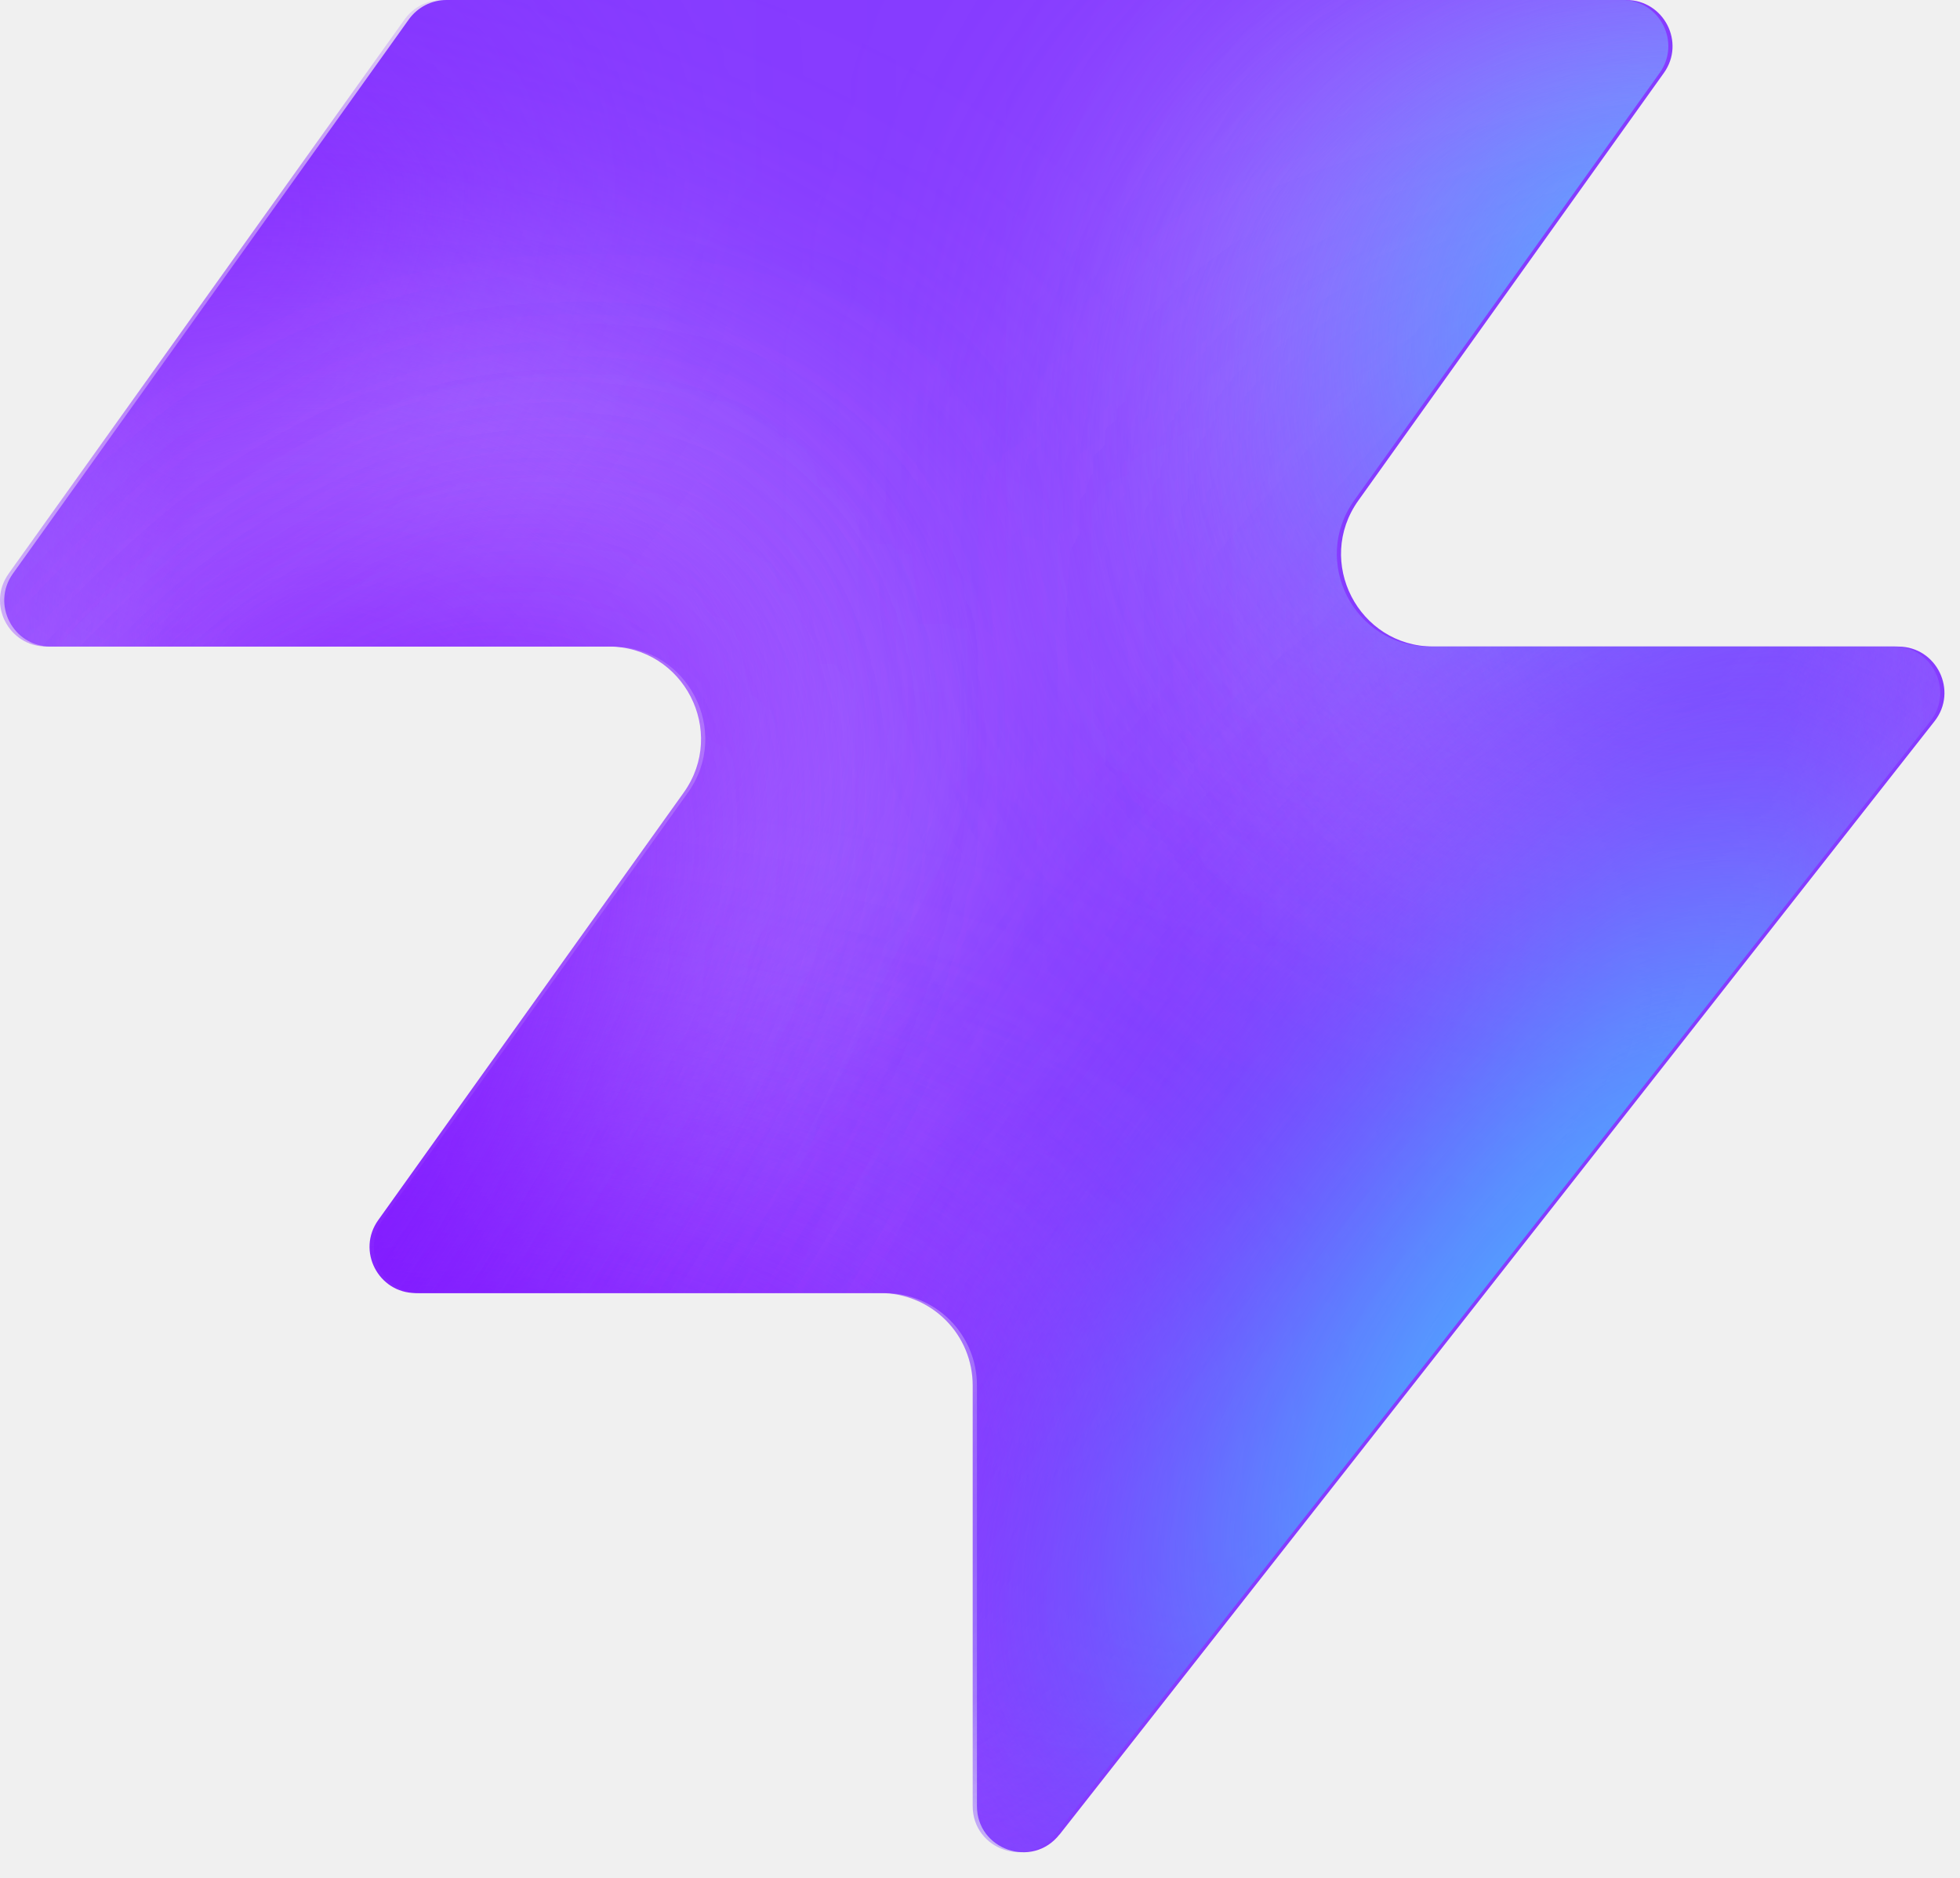
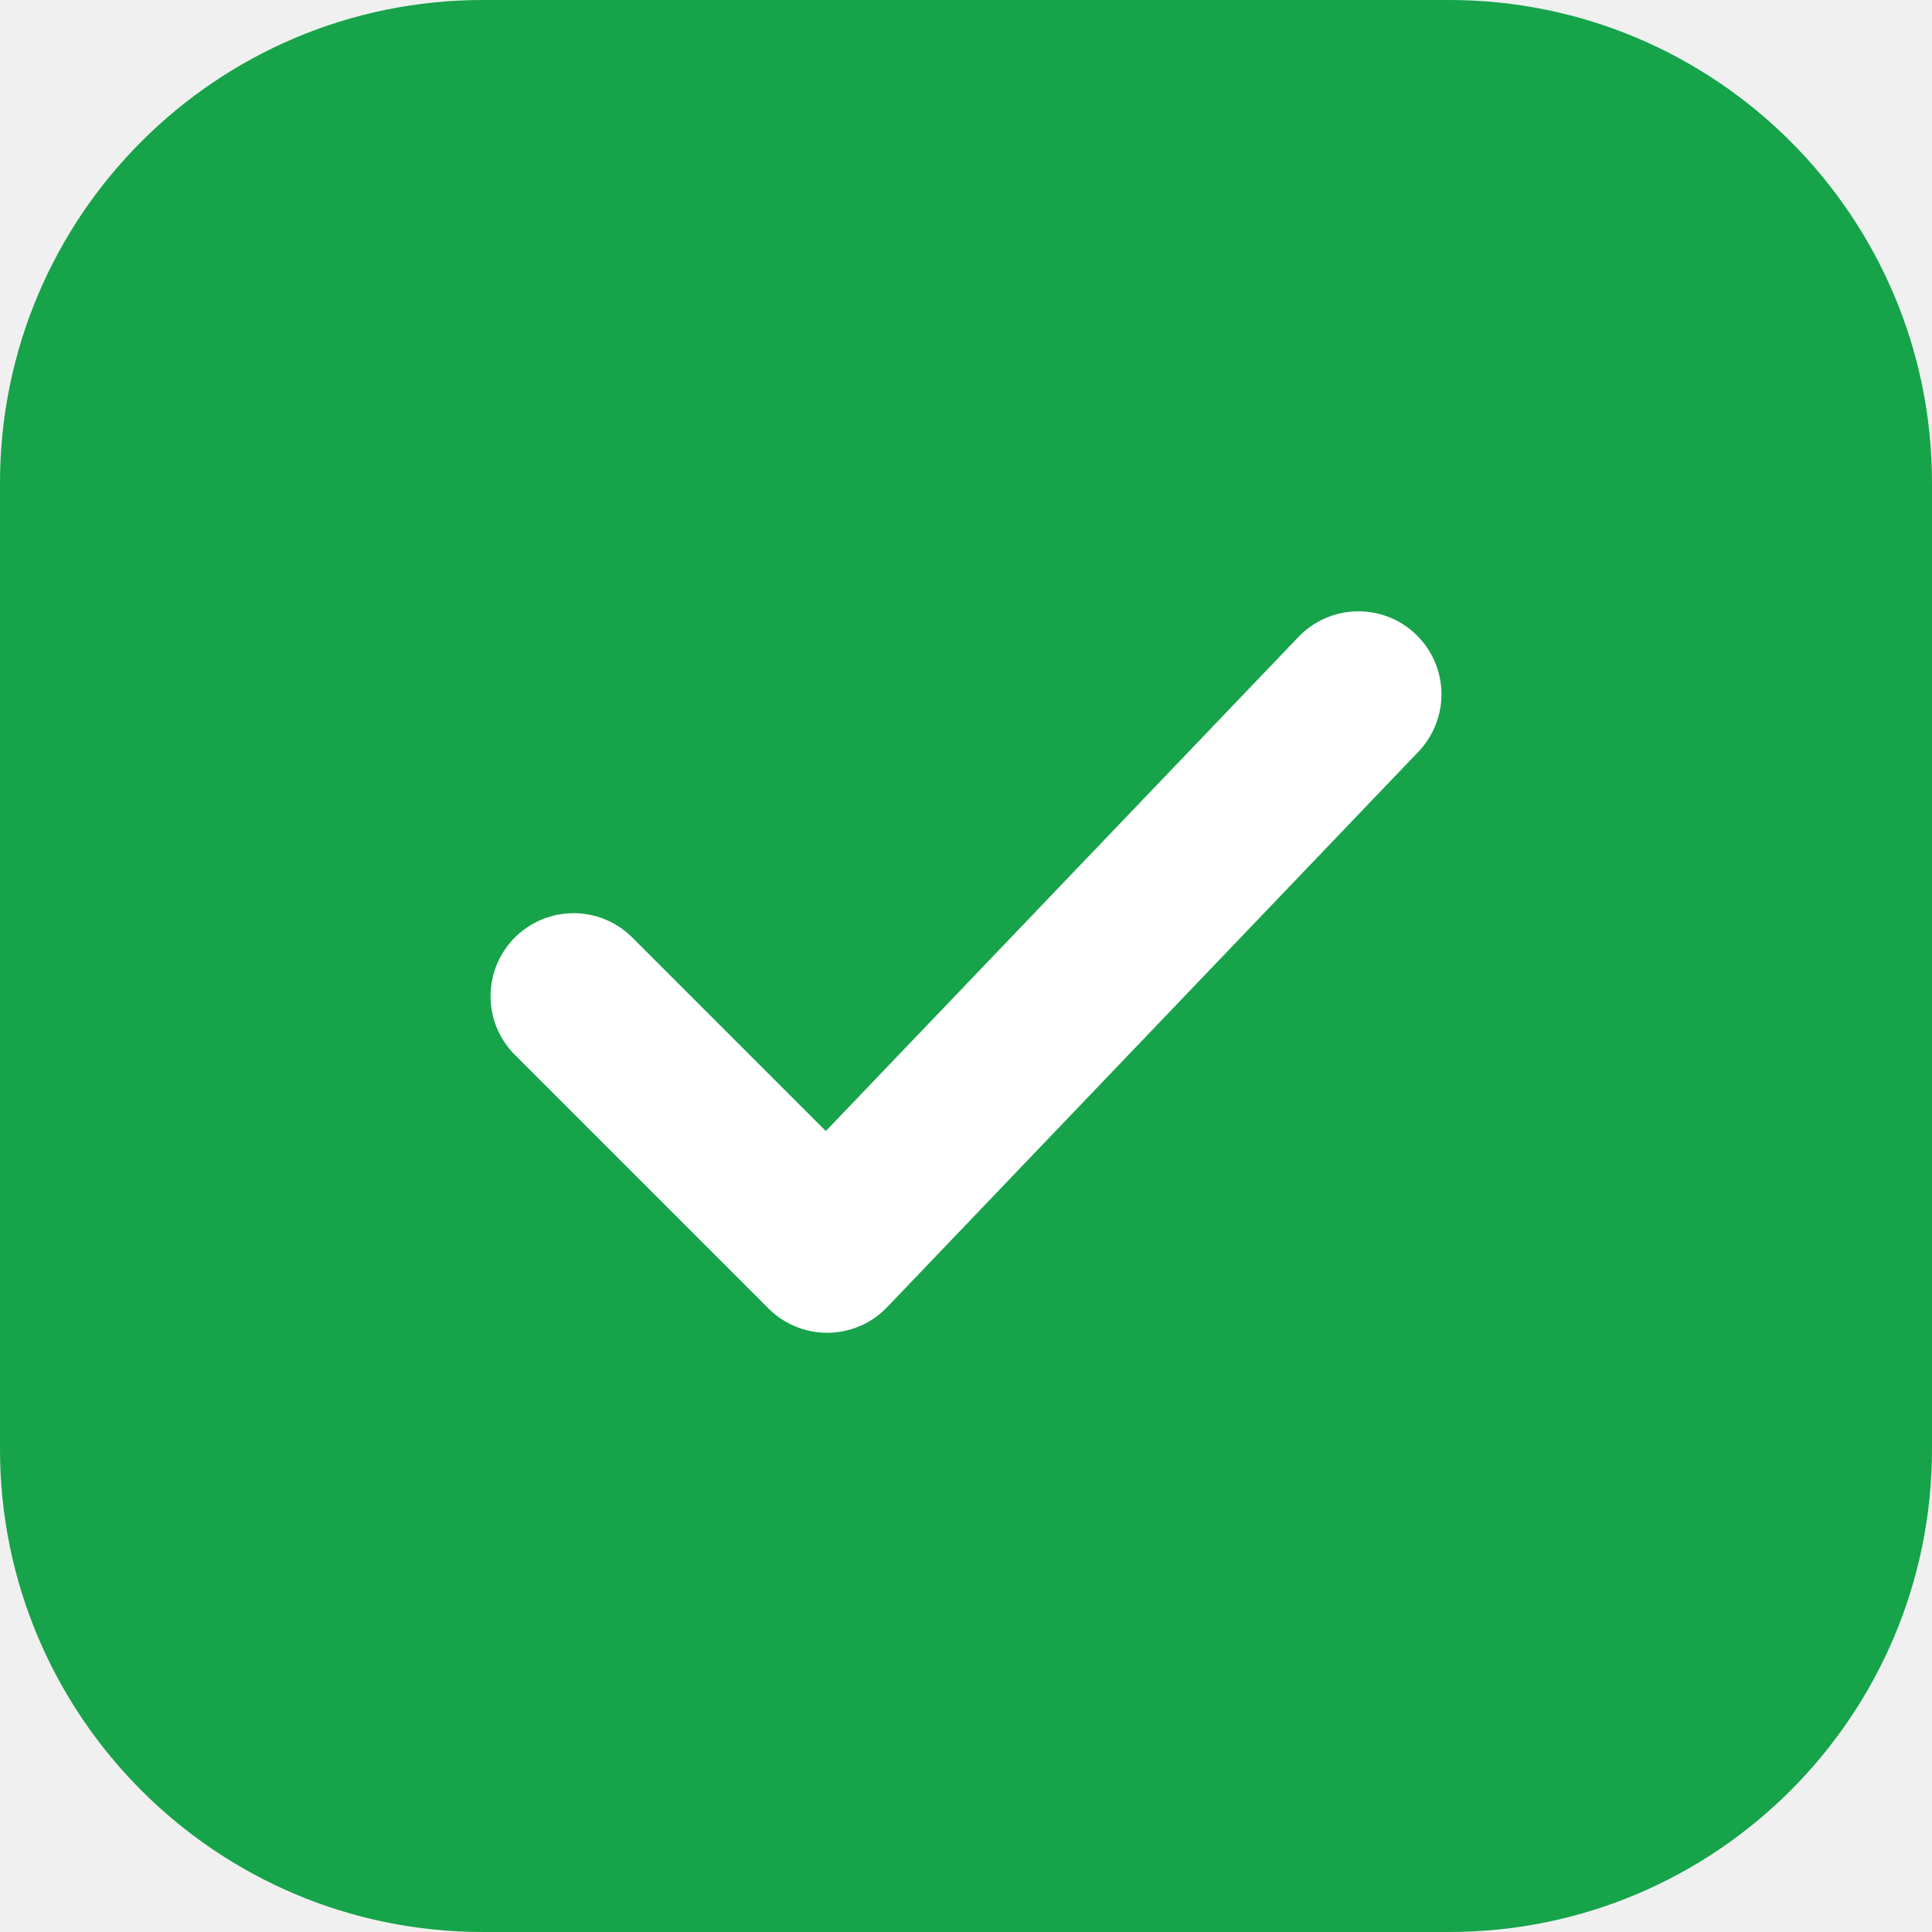
- <svg xmlns="http://www.w3.org/2000/svg" width="48" height="46" fill="none" viewBox="0 0 48 46">
-   <path fill="#863bff" d="M25.946 44.938c-.664.845-2.021.375-2.021-.698V33.937a2.26 2.26 0 0 0-2.262-2.262H10.287c-.92 0-1.456-1.04-.92-1.788l7.48-10.471c1.07-1.497 0-3.578-1.842-3.578H1.237c-.92 0-1.456-1.04-.92-1.788L10.013.474c.214-.297.556-.474.92-.474h28.894c.92 0 1.456 1.04.92 1.788l-7.48 10.471c-1.07 1.498 0 3.579 1.842 3.579h11.377c.943 0 1.473 1.088.89 1.83L25.947 44.94z" style="fill:#863bff;fill:color(display-p3 .525 .23 1);fill-opacity:1" />
-   <mask id="a" width="48" height="46" x="0" y="0" maskUnits="userSpaceOnUse" style="mask-type:alpha">
-     <path fill="#000" d="M25.842 44.938c-.664.844-2.021.375-2.021-.698V33.937a2.26 2.26 0 0 0-2.262-2.262H10.183c-.92 0-1.456-1.04-.92-1.788l7.48-10.471c1.07-1.498 0-3.579-1.842-3.579H1.133c-.92 0-1.456-1.04-.92-1.787L9.91.473c.214-.297.556-.474.92-.474h28.894c.92 0 1.456 1.04.92 1.788l-7.48 10.471c-1.07 1.498 0 3.578 1.842 3.578h11.377c.943 0 1.473 1.088.89 1.832L25.843 44.94z" style="fill:#000;fill-opacity:1" />
-   </mask>
-   <g mask="url(#a)">
-     <g filter="url(#b)">
-       <ellipse cx="5.508" cy="14.704" fill="#ede6ff" rx="5.508" ry="14.704" style="fill:#ede6ff;fill:color(display-p3 .927 .903 1);fill-opacity:1" transform="matrix(.00324 1 1 -.00324 -4.47 31.516)" />
-     </g>
-     <g filter="url(#c)">
-       <ellipse cx="10.399" cy="29.851" fill="#ede6ff" rx="10.399" ry="29.851" style="fill:#ede6ff;fill:color(display-p3 .927 .903 1);fill-opacity:1" transform="matrix(.00324 1 1 -.00324 -39.328 7.883)" />
-     </g>
-     <g filter="url(#d)">
-       <ellipse cx="5.508" cy="30.487" fill="#7e14ff" rx="5.508" ry="30.487" style="fill:#7e14ff;fill:color(display-p3 .492 .077 1);fill-opacity:1" transform="rotate(89.814 -25.913 -14.639)scale(1 -1)" />
-     </g>
-     <g filter="url(#e)">
-       <ellipse cx="5.508" cy="30.599" fill="#7e14ff" rx="5.508" ry="30.599" style="fill:#7e14ff;fill:color(display-p3 .492 .077 1);fill-opacity:1" transform="rotate(89.814 -32.644 -3.334)scale(1 -1)" />
-     </g>
-     <g filter="url(#f)">
-       <ellipse cx="5.508" cy="30.599" fill="#7e14ff" rx="5.508" ry="30.599" style="fill:#7e14ff;fill:color(display-p3 .492 .077 1);fill-opacity:1" transform="matrix(.00324 1 1 -.00324 -34.34 30.47)" />
-     </g>
-     <g filter="url(#g)">
-       <ellipse cx="14.072" cy="22.078" fill="#ede6ff" rx="14.072" ry="22.078" style="fill:#ede6ff;fill:color(display-p3 .927 .903 1);fill-opacity:1" transform="rotate(93.35 24.506 48.493)scale(-1 1)" />
-     </g>
-     <g filter="url(#h)">
-       <ellipse cx="3.47" cy="21.501" fill="#7e14ff" rx="3.47" ry="21.501" style="fill:#7e14ff;fill:color(display-p3 .492 .077 1);fill-opacity:1" transform="rotate(89.009 28.708 47.59)scale(-1 1)" />
-     </g>
-     <g filter="url(#i)">
-       <ellipse cx="3.47" cy="21.501" fill="#7e14ff" rx="3.47" ry="21.501" style="fill:#7e14ff;fill:color(display-p3 .492 .077 1);fill-opacity:1" transform="rotate(89.009 28.708 47.59)scale(-1 1)" />
-     </g>
-     <g filter="url(#j)">
-       <ellipse cx=".387" cy="8.972" fill="#7e14ff" rx="4.407" ry="29.108" style="fill:#7e14ff;fill:color(display-p3 .492 .077 1);fill-opacity:1" transform="rotate(39.51 .387 8.972)" />
-     </g>
-     <g filter="url(#k)">
-       <ellipse cx="47.523" cy="-6.092" fill="#7e14ff" rx="4.407" ry="29.108" style="fill:#7e14ff;fill:color(display-p3 .492 .077 1);fill-opacity:1" transform="rotate(37.892 47.523 -6.092)" />
-     </g>
-     <g filter="url(#l)">
-       <ellipse cx="41.412" cy="6.333" fill="#47bfff" rx="5.971" ry="9.665" style="fill:#47bfff;fill:color(display-p3 .28 .748 1);fill-opacity:1" transform="rotate(37.892 41.412 6.333)" />
-     </g>
-     <g filter="url(#m)">
-       <ellipse cx="-1.879" cy="38.332" fill="#7e14ff" rx="4.407" ry="29.108" style="fill:#7e14ff;fill:color(display-p3 .492 .077 1);fill-opacity:1" transform="rotate(37.892 -1.88 38.332)" />
-     </g>
-     <g filter="url(#n)">
-       <ellipse cx="-1.879" cy="38.332" fill="#7e14ff" rx="4.407" ry="29.108" style="fill:#7e14ff;fill:color(display-p3 .492 .077 1);fill-opacity:1" transform="rotate(37.892 -1.88 38.332)" />
-     </g>
-     <g filter="url(#o)">
-       <ellipse cx="35.651" cy="29.907" fill="#7e14ff" rx="4.407" ry="29.108" style="fill:#7e14ff;fill:color(display-p3 .492 .077 1);fill-opacity:1" transform="rotate(37.892 35.651 29.907)" />
-     </g>
-     <g filter="url(#p)">
-       <ellipse cx="38.418" cy="32.4" fill="#47bfff" rx="5.971" ry="15.297" style="fill:#47bfff;fill:color(display-p3 .28 .748 1);fill-opacity:1" transform="rotate(37.892 38.418 32.4)" />
-     </g>
-   </g>
-   <defs>
-     <filter id="b" width="60.045" height="41.654" x="-19.77" y="16.149" color-interpolation-filters="sRGB" filterUnits="userSpaceOnUse">
-       <feFlood flood-opacity="0" result="BackgroundImageFix" />
-       <feBlend in="SourceGraphic" in2="BackgroundImageFix" result="shape" />
-       <feGaussianBlur result="effect1_foregroundBlur_2002_17158" stdDeviation="7.659" />
-     </filter>
-     <filter id="c" width="90.34" height="51.437" x="-54.613" y="-7.533" color-interpolation-filters="sRGB" filterUnits="userSpaceOnUse">
-       <feFlood flood-opacity="0" result="BackgroundImageFix" />
-       <feBlend in="SourceGraphic" in2="BackgroundImageFix" result="shape" />
-       <feGaussianBlur result="effect1_foregroundBlur_2002_17158" stdDeviation="7.659" />
-     </filter>
-     <filter id="d" width="79.355" height="29.4" x="-49.64" y="2.03" color-interpolation-filters="sRGB" filterUnits="userSpaceOnUse">
-       <feFlood flood-opacity="0" result="BackgroundImageFix" />
-       <feBlend in="SourceGraphic" in2="BackgroundImageFix" result="shape" />
-       <feGaussianBlur result="effect1_foregroundBlur_2002_17158" stdDeviation="4.596" />
-     </filter>
-     <filter id="e" width="79.579" height="29.4" x="-45.045" y="20.029" color-interpolation-filters="sRGB" filterUnits="userSpaceOnUse">
-       <feFlood flood-opacity="0" result="BackgroundImageFix" />
-       <feBlend in="SourceGraphic" in2="BackgroundImageFix" result="shape" />
-       <feGaussianBlur result="effect1_foregroundBlur_2002_17158" stdDeviation="4.596" />
-     </filter>
-     <filter id="f" width="79.579" height="29.4" x="-43.513" y="21.178" color-interpolation-filters="sRGB" filterUnits="userSpaceOnUse">
-       <feFlood flood-opacity="0" result="BackgroundImageFix" />
-       <feBlend in="SourceGraphic" in2="BackgroundImageFix" result="shape" />
-       <feGaussianBlur result="effect1_foregroundBlur_2002_17158" stdDeviation="4.596" />
-     </filter>
-     <filter id="g" width="74.749" height="58.852" x="15.756" y="-17.901" color-interpolation-filters="sRGB" filterUnits="userSpaceOnUse">
-       <feFlood flood-opacity="0" result="BackgroundImageFix" />
-       <feBlend in="SourceGraphic" in2="BackgroundImageFix" result="shape" />
-       <feGaussianBlur result="effect1_foregroundBlur_2002_17158" stdDeviation="7.659" />
-     </filter>
-     <filter id="h" width="61.377" height="25.362" x="23.548" y="2.284" color-interpolation-filters="sRGB" filterUnits="userSpaceOnUse">
-       <feFlood flood-opacity="0" result="BackgroundImageFix" />
-       <feBlend in="SourceGraphic" in2="BackgroundImageFix" result="shape" />
-       <feGaussianBlur result="effect1_foregroundBlur_2002_17158" stdDeviation="4.596" />
-     </filter>
-     <filter id="i" width="61.377" height="25.362" x="23.548" y="2.284" color-interpolation-filters="sRGB" filterUnits="userSpaceOnUse">
-       <feFlood flood-opacity="0" result="BackgroundImageFix" />
-       <feBlend in="SourceGraphic" in2="BackgroundImageFix" result="shape" />
-       <feGaussianBlur result="effect1_foregroundBlur_2002_17158" stdDeviation="4.596" />
-     </filter>
-     <filter id="j" width="56.045" height="63.649" x="-27.636" y="-22.853" color-interpolation-filters="sRGB" filterUnits="userSpaceOnUse">
-       <feFlood flood-opacity="0" result="BackgroundImageFix" />
-       <feBlend in="SourceGraphic" in2="BackgroundImageFix" result="shape" />
-       <feGaussianBlur result="effect1_foregroundBlur_2002_17158" stdDeviation="4.596" />
-     </filter>
-     <filter id="k" width="54.814" height="64.646" x="20.116" y="-38.415" color-interpolation-filters="sRGB" filterUnits="userSpaceOnUse">
-       <feFlood flood-opacity="0" result="BackgroundImageFix" />
-       <feBlend in="SourceGraphic" in2="BackgroundImageFix" result="shape" />
-       <feGaussianBlur result="effect1_foregroundBlur_2002_17158" stdDeviation="4.596" />
-     </filter>
-     <filter id="l" width="33.541" height="35.313" x="24.641" y="-11.323" color-interpolation-filters="sRGB" filterUnits="userSpaceOnUse">
-       <feFlood flood-opacity="0" result="BackgroundImageFix" />
-       <feBlend in="SourceGraphic" in2="BackgroundImageFix" result="shape" />
-       <feGaussianBlur result="effect1_foregroundBlur_2002_17158" stdDeviation="4.596" />
-     </filter>
-     <filter id="m" width="54.814" height="64.646" x="-29.286" y="6.009" color-interpolation-filters="sRGB" filterUnits="userSpaceOnUse">
-       <feFlood flood-opacity="0" result="BackgroundImageFix" />
-       <feBlend in="SourceGraphic" in2="BackgroundImageFix" result="shape" />
-       <feGaussianBlur result="effect1_foregroundBlur_2002_17158" stdDeviation="4.596" />
-     </filter>
-     <filter id="n" width="54.814" height="64.646" x="-29.286" y="6.009" color-interpolation-filters="sRGB" filterUnits="userSpaceOnUse">
-       <feFlood flood-opacity="0" result="BackgroundImageFix" />
-       <feBlend in="SourceGraphic" in2="BackgroundImageFix" result="shape" />
-       <feGaussianBlur result="effect1_foregroundBlur_2002_17158" stdDeviation="4.596" />
-     </filter>
-     <filter id="o" width="54.814" height="64.646" x="8.244" y="-2.416" color-interpolation-filters="sRGB" filterUnits="userSpaceOnUse">
-       <feFlood flood-opacity="0" result="BackgroundImageFix" />
-       <feBlend in="SourceGraphic" in2="BackgroundImageFix" result="shape" />
-       <feGaussianBlur result="effect1_foregroundBlur_2002_17158" stdDeviation="4.596" />
-     </filter>
-     <filter id="p" width="39.409" height="43.623" x="18.713" y="10.588" color-interpolation-filters="sRGB" filterUnits="userSpaceOnUse">
-       <feFlood flood-opacity="0" result="BackgroundImageFix" />
-       <feBlend in="SourceGraphic" in2="BackgroundImageFix" result="shape" />
-       <feGaussianBlur result="effect1_foregroundBlur_2002_17158" stdDeviation="4.596" />
-     </filter>
-   </defs>
+ <svg xmlns="http://www.w3.org/2000/svg" viewBox="0 0 32 32" fill="none">
+   <rect width="32" height="32" rx="8" fill="#16a34a" />
+   <path d="M9.5 16.5l4.2 4.2L22.5 11.5" stroke="#ffffff" stroke-width="2.75" stroke-linecap="round" stroke-linejoin="round" />
</svg>
